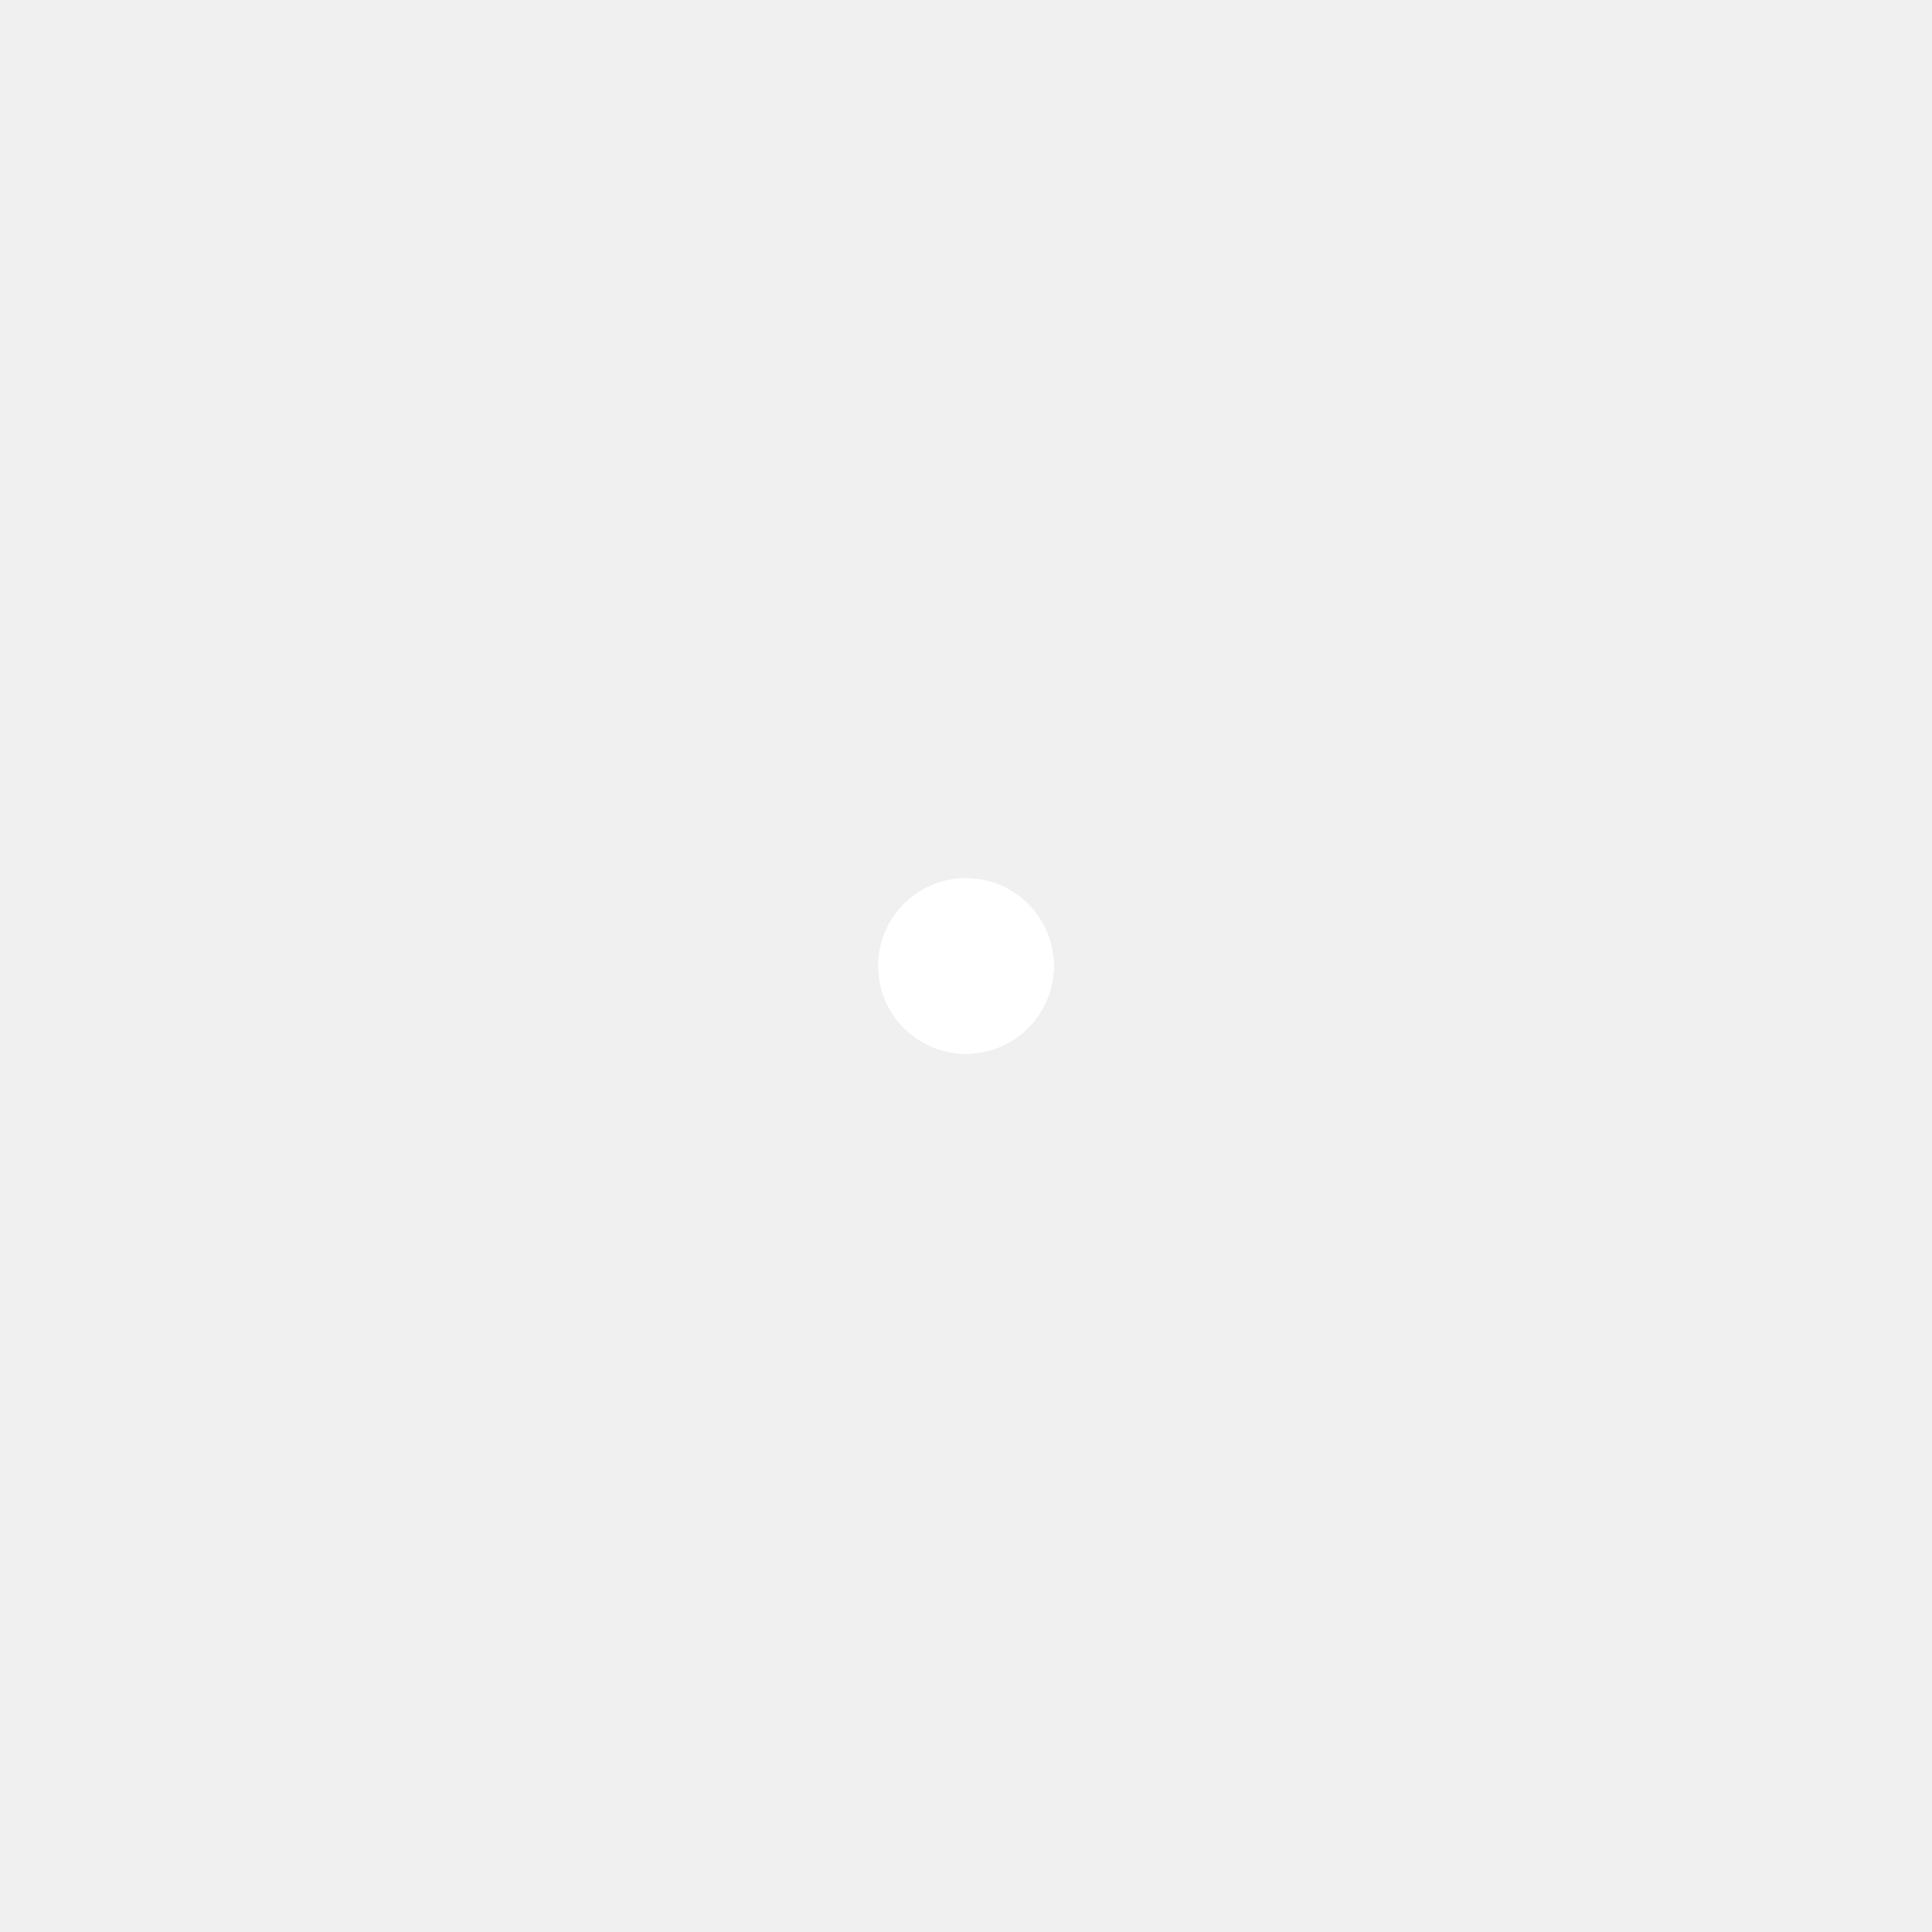
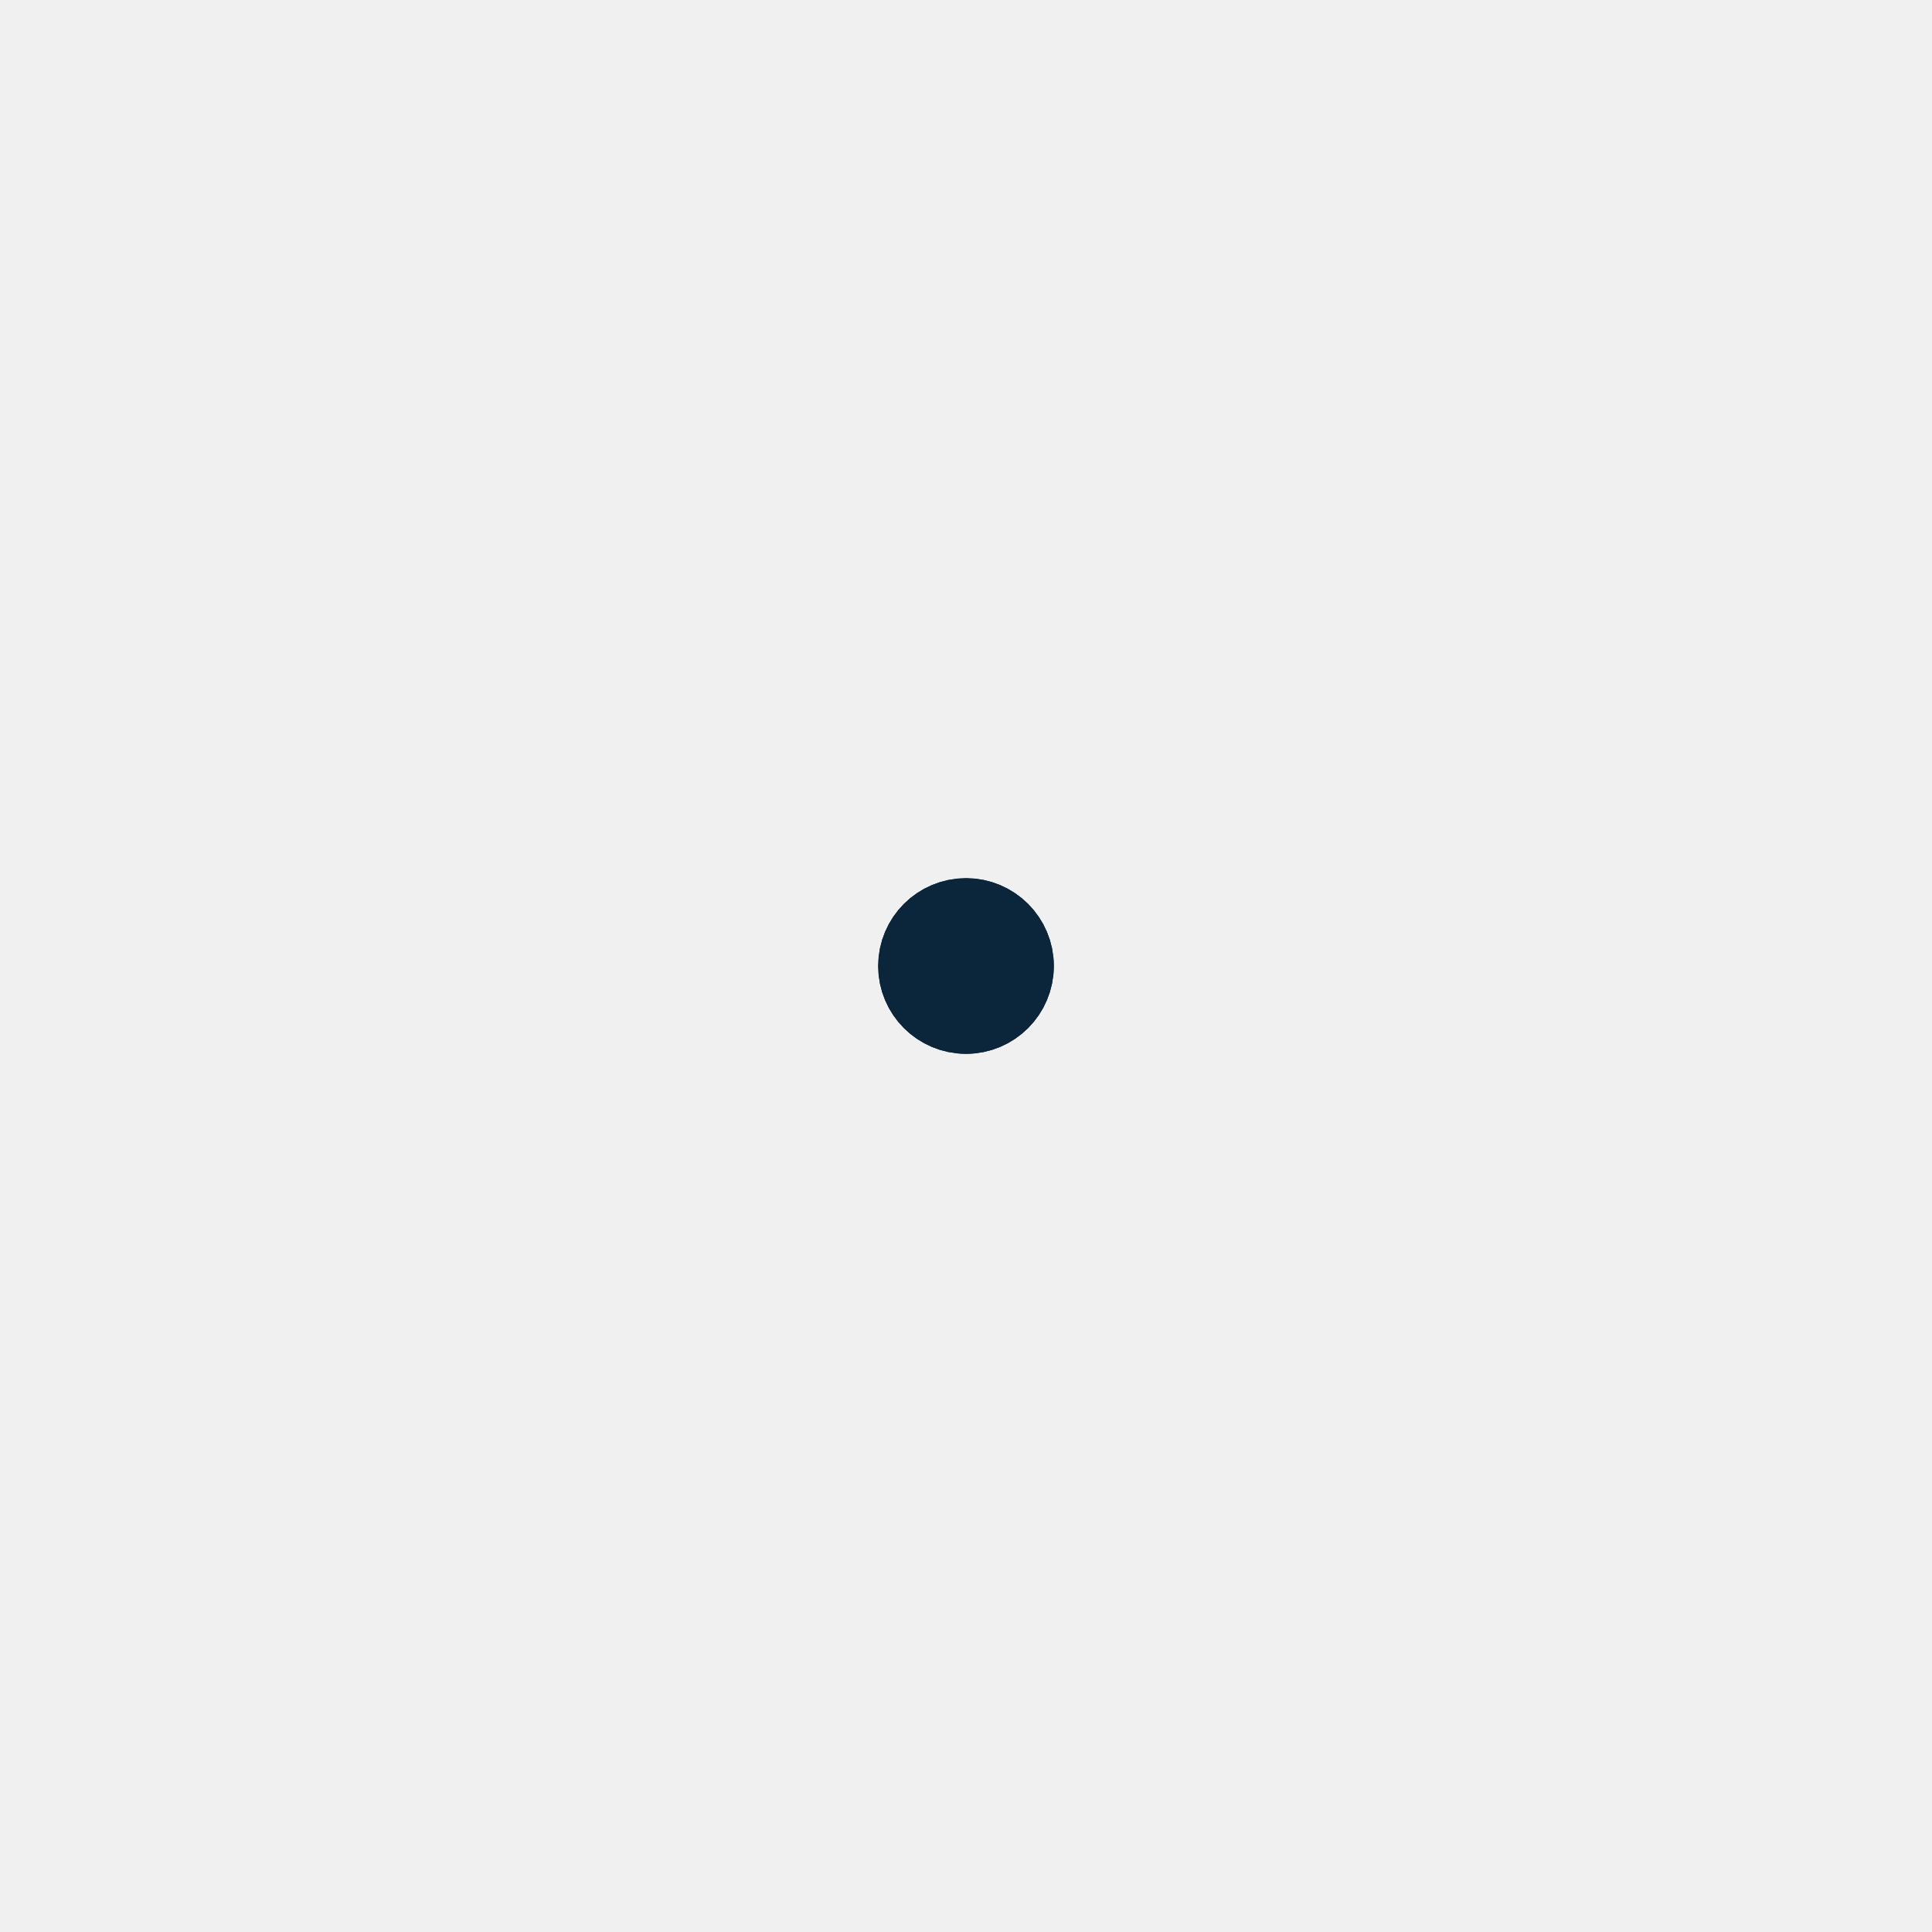
- <svg xmlns="http://www.w3.org/2000/svg" width="44" height="44" viewBox="0 0 44 44" stroke="#fff">
+ <svg xmlns="http://www.w3.org/2000/svg" width="44" height="44" viewBox="0 0 44 44" stroke="#0b253b">
  <g fill="none" fill-rule="evenodd" stroke-width="2">
    <circle cx="22" cy="22" r="1">
      <animate attributeName="r" begin="0s" dur="1.8s" values="1; 20" calcMode="spline" keyTimes="0; 1" keySplines="0.165, 0.84, 0.44, 1" repeatCount="indefinite" />
      <animate attributeName="stroke-opacity" begin="0s" dur="1.8s" values="1; 0" calcMode="spline" keyTimes="0; 1" keySplines="0.3, 0.61, 0.355, 1" repeatCount="indefinite" />
    </circle>
    <circle cx="22" cy="22" r="1">
      <animate attributeName="r" begin="-0.9s" dur="1.8s" values="1; 20" calcMode="spline" keyTimes="0; 1" keySplines="0.165, 0.84, 0.44, 1" repeatCount="indefinite" />
      <animate attributeName="stroke-opacity" begin="-0.9s" dur="1.8s" values="1; 0" calcMode="spline" keyTimes="0; 1" keySplines="0.3, 0.61, 0.355, 1" repeatCount="indefinite" />
    </circle>
  </g>
</svg>
